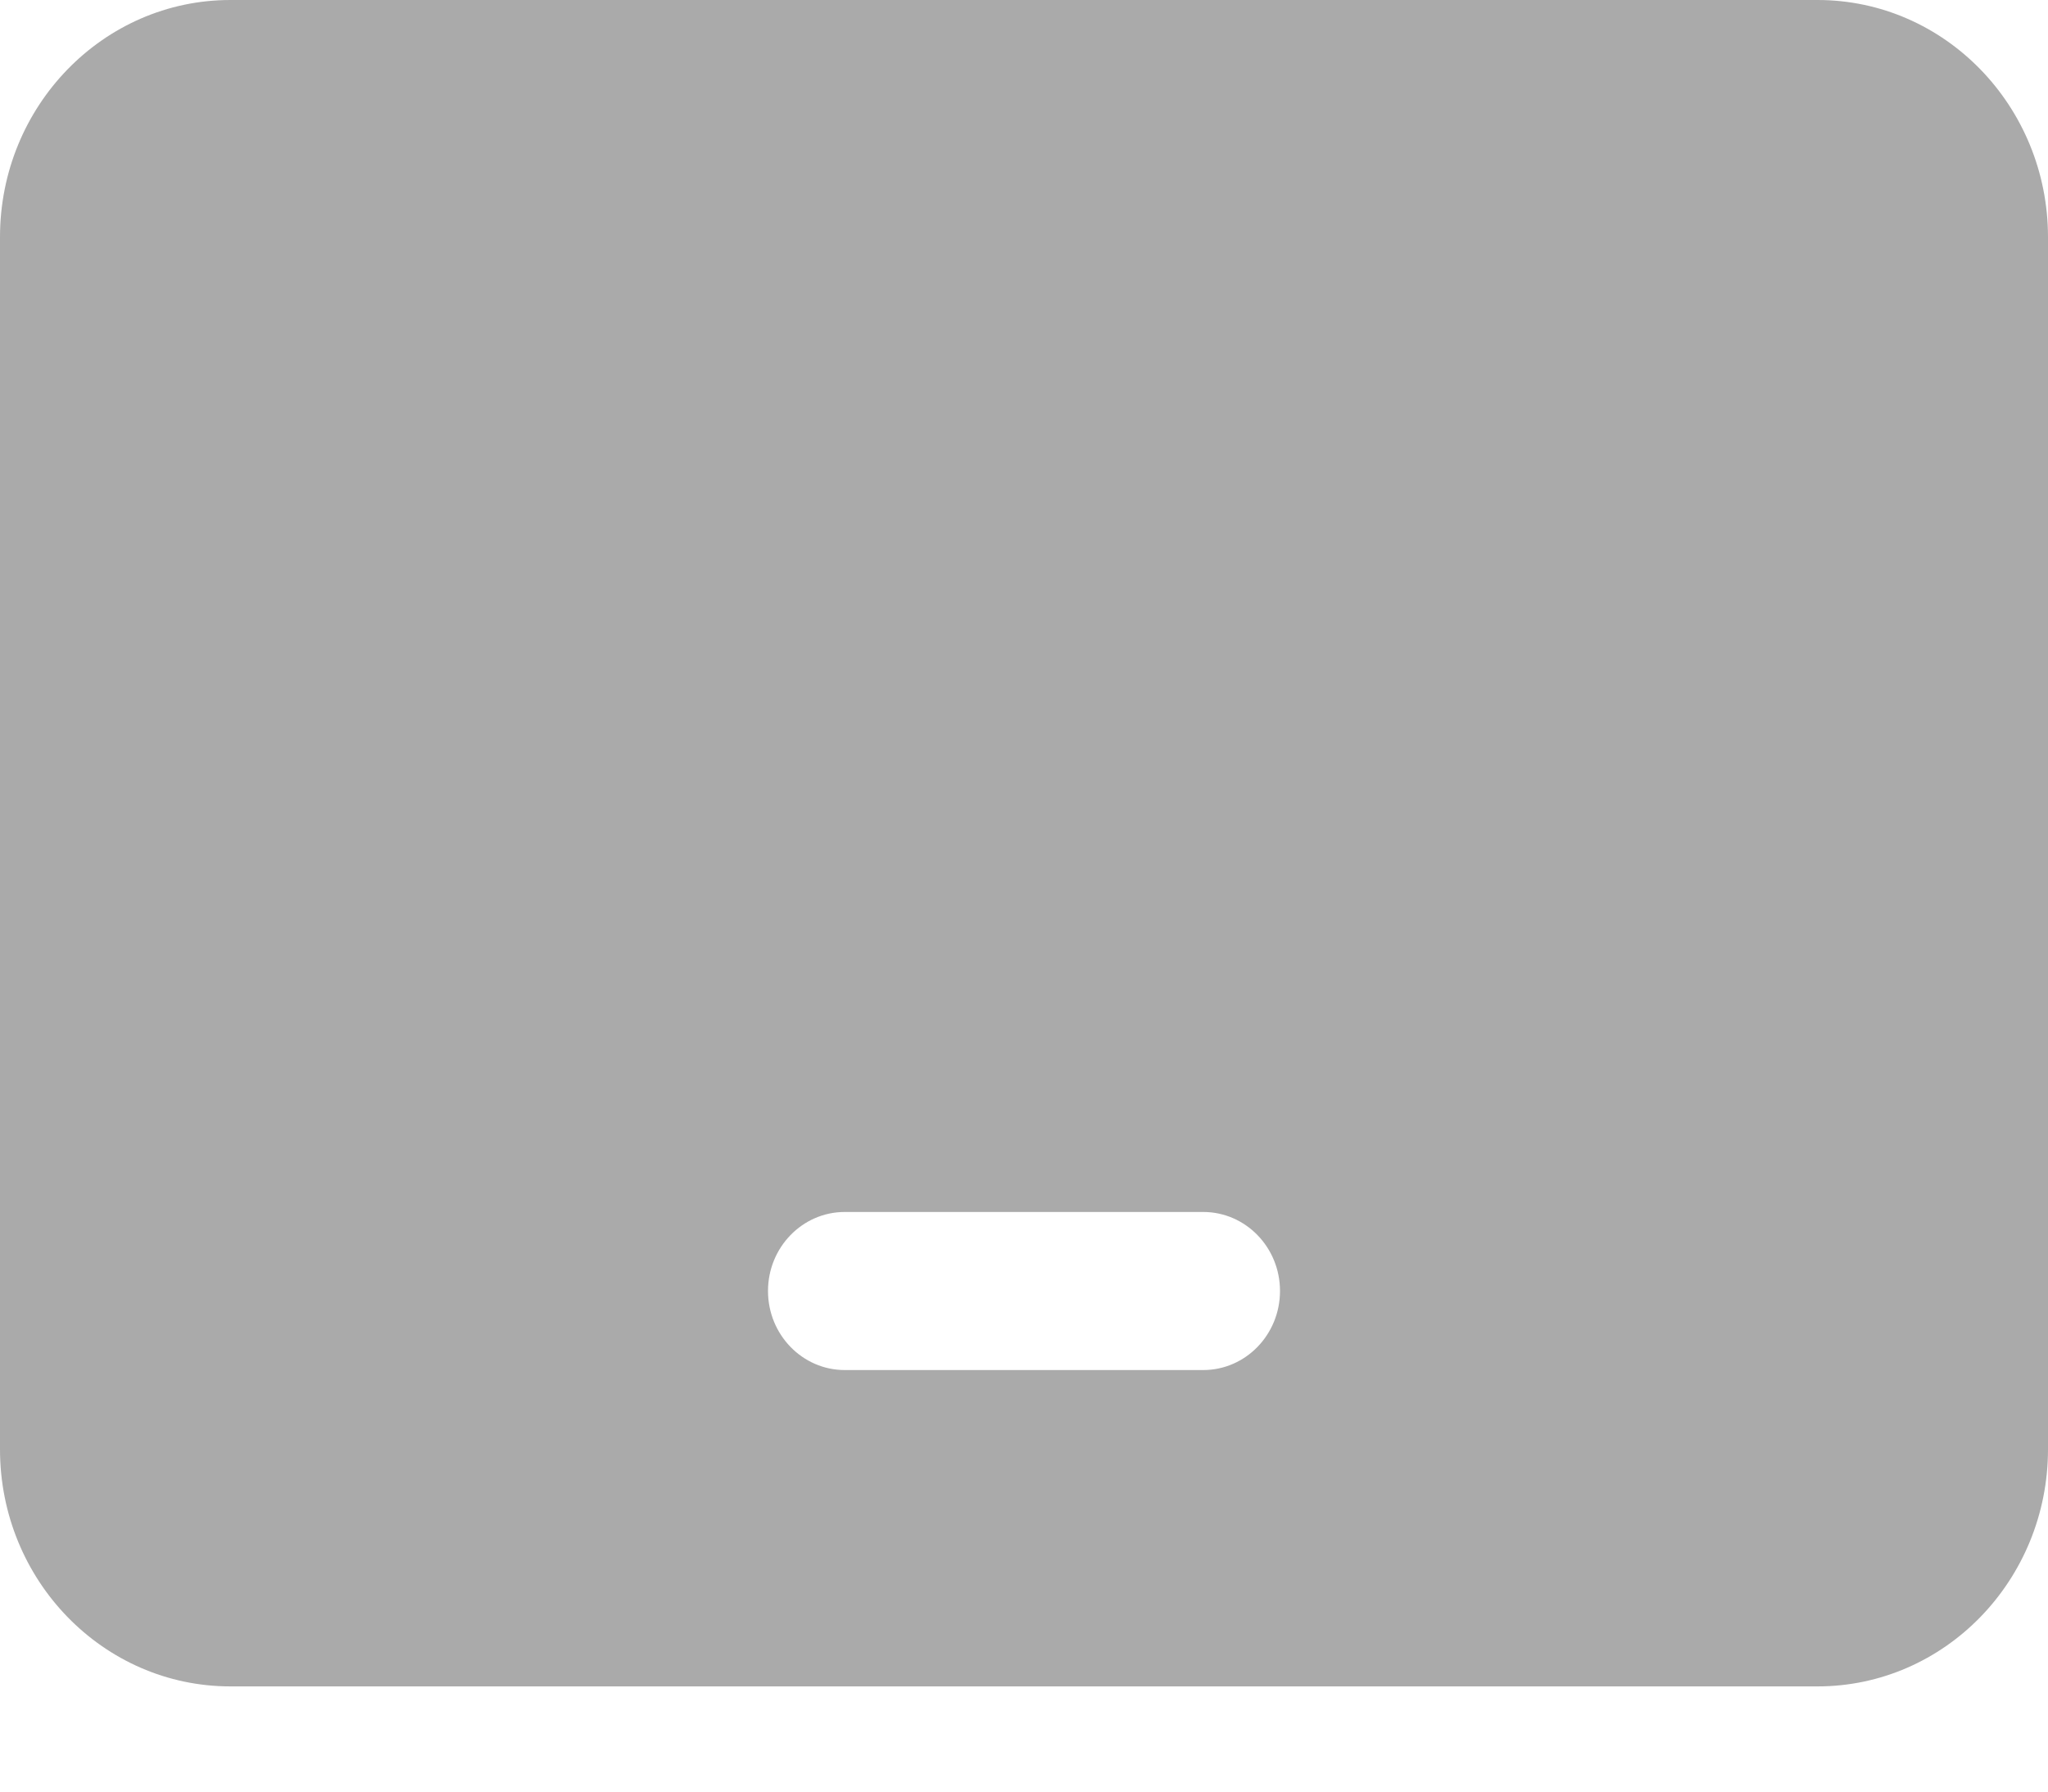
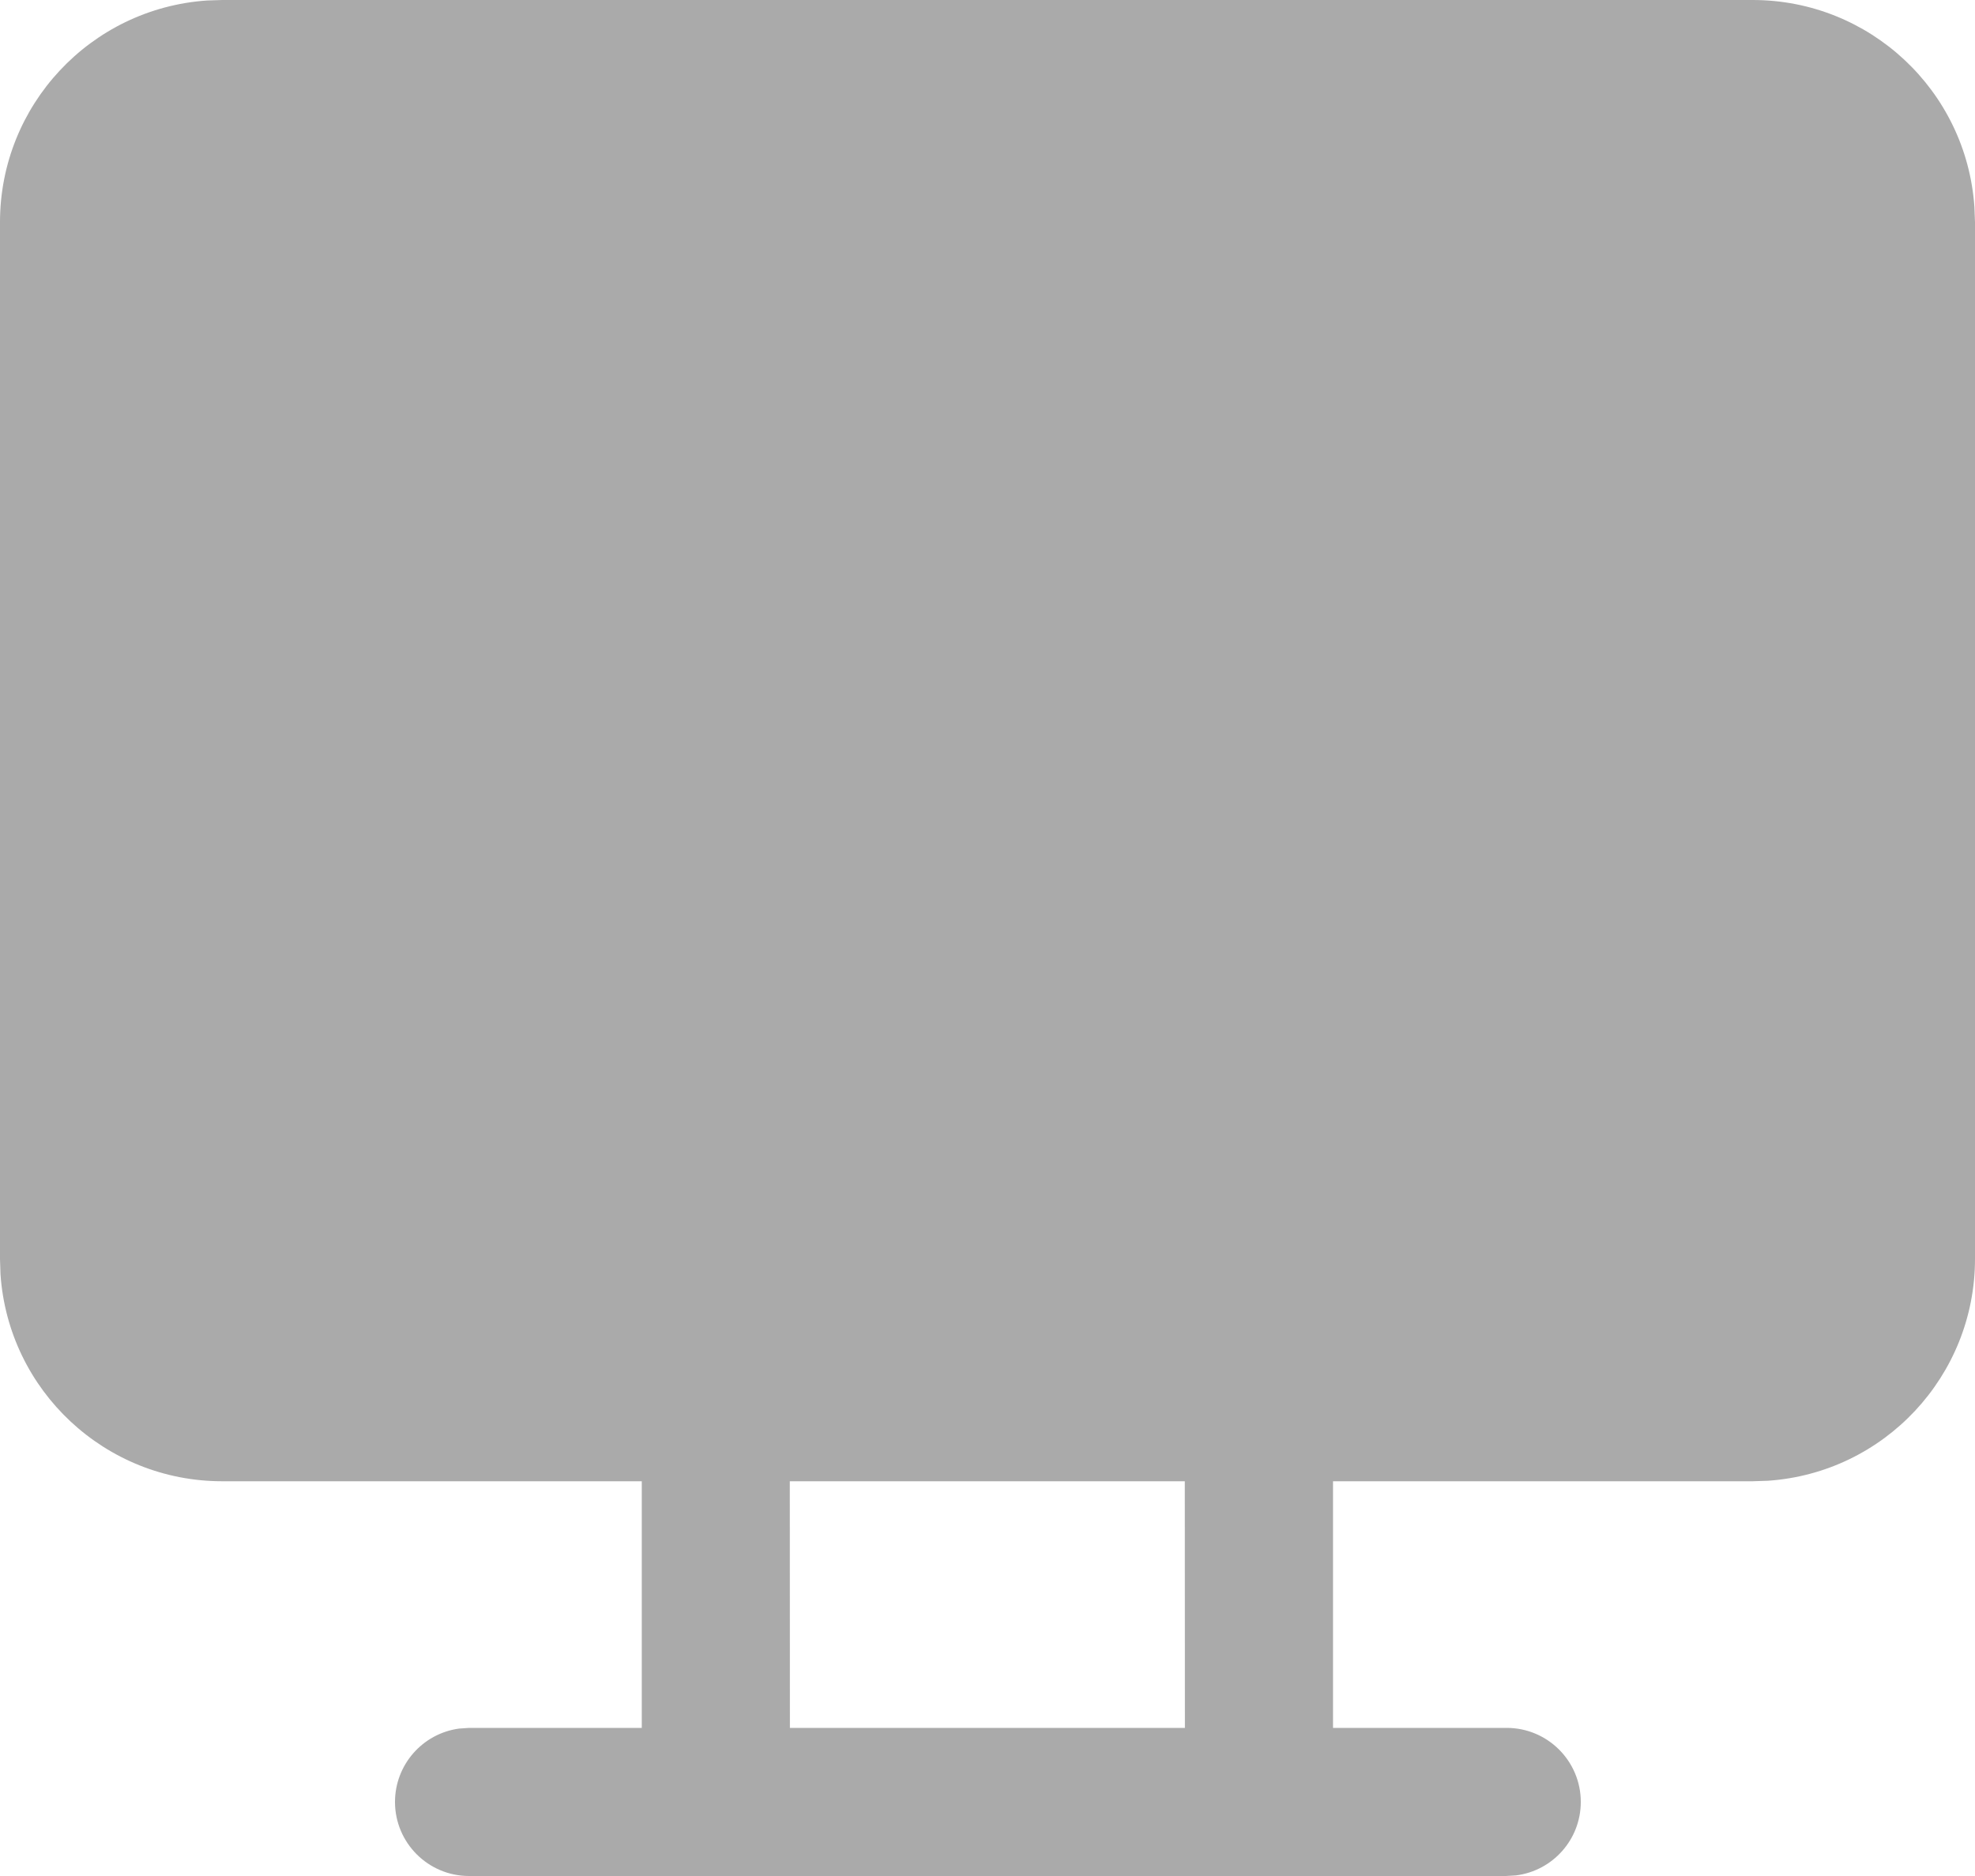
- <svg xmlns="http://www.w3.org/2000/svg" version="1.1" width="24px" height="21px">
-   <g transform="matrix(1 0 0 1 -588 -15 )">
-     <path d="M 2.7 0  L 21.299 0  C 22.79 0  23.999 1.244  24 2.779  L 24 16.988  C 23.999 18.523  22.79 19.767  21.299 19.767  L 2.7 19.767  C 1.209 19.767  0 18.523  0 16.988  L 0 2.779  C 0 1.244  1.209 0  2.7 0  Z M 14.1 14.206  L 9.9 14.206  C 9.403 14.206  9 14.621  9 15.132  C 9 15.644  9.403 16.059  9.9 16.059  L 14.1 16.059  C 14.597 16.059  15 15.644  15 15.132  C 15 14.621  14.597 14.206  14.1 14.206  Z " fill-rule="nonzero" fill="#aaaaaa" stroke="none" transform="matrix(1 0 0 1 588 15 )" />
+ <svg xmlns="http://www.w3.org/2000/svg" version="1.1" width="20px" height="19px">
+   <g transform="matrix(1 0 0 1 -561 -17 )">
+     <path d="M 15.25 19  L 4.75 19  C 4.336 19  4 18.664  4 18.25  C 4 17.875  4.277 17.558  4.648 17.507  L 4.75 17.5  L 6.499 17.5  L 6.499 15.002  L 2.25 15.002  C 1.067 15.002  0.086 14.086  0.005 12.906  L 0 12.752  L 0 2.25  C -0 1.067  0.916 0.086  2.096 0.005  L 2.25 0  L 17.749 0  C 18.932 -0  19.913 0.916  19.994 2.096  L 20 2.25  L 20 12.752  C 19.999 13.935  19.083 14.916  17.903 14.997  L 17.749 15.002  L 13.499 15.002  L 13.499 17.5  L 15.25 17.5  C 15.253 17.5  15.255 17.5  15.258 17.5  C 15.672 17.5  16.008 17.836  16.008 18.25  C 16.008 18.628  15.727 18.946  15.352 18.994  L 15.25 19  Z M 11.999 17.5  L 11.998 15.002  L 7.998 15.002  L 7.999 17.5  L 11.999 17.5  Z " fill-rule="nonzero" fill="#aaaaaa" stroke="none" transform="matrix(1 0 0 1 561 17 )" />
  </g>
</svg>
